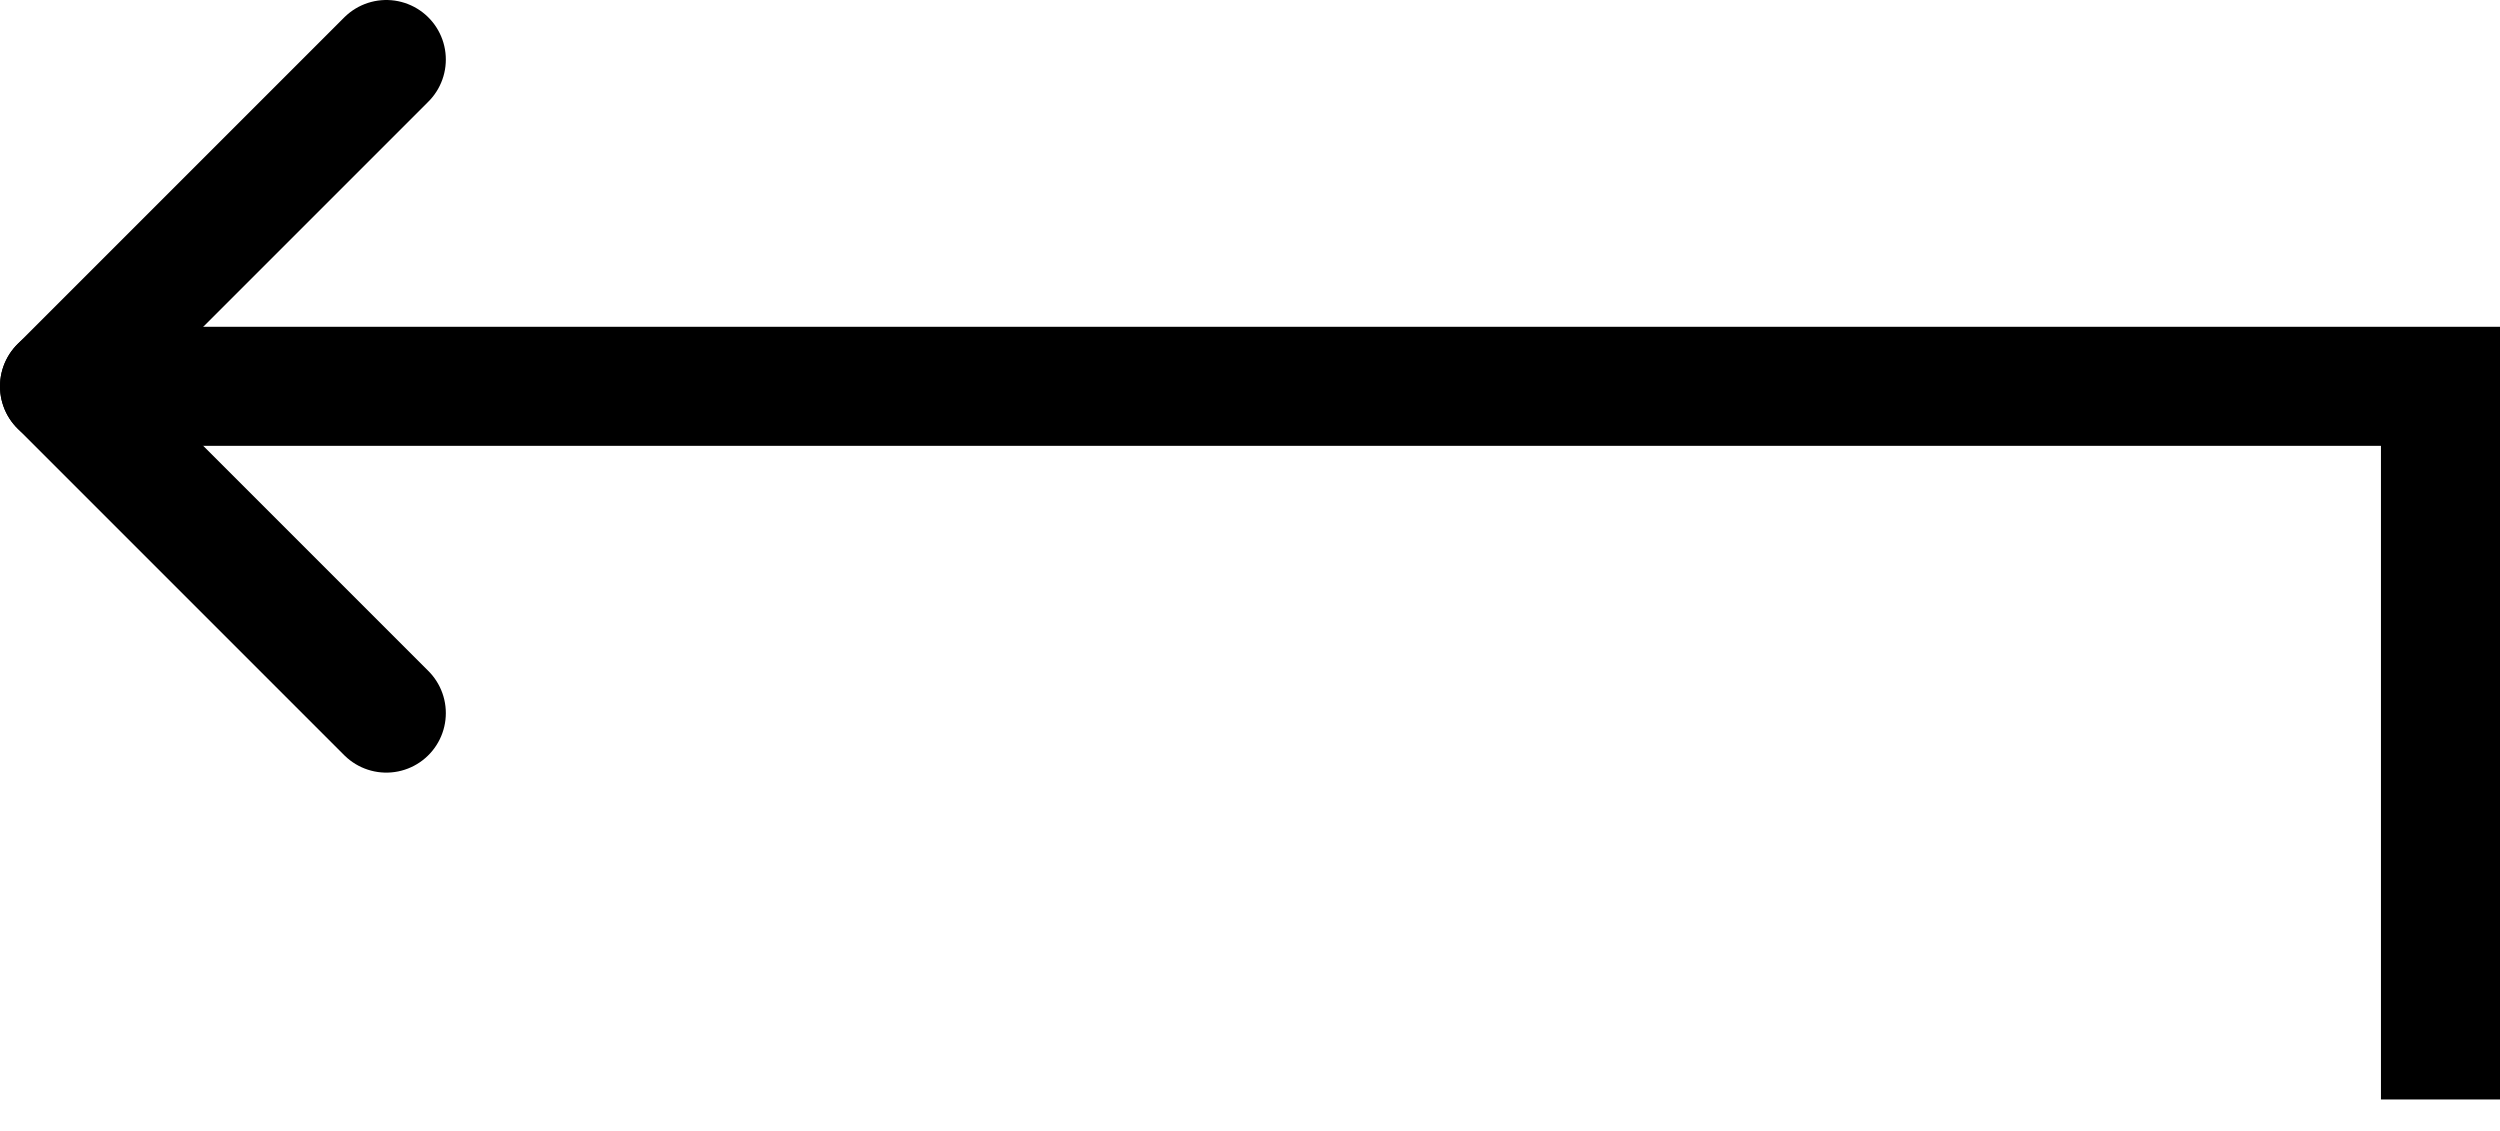
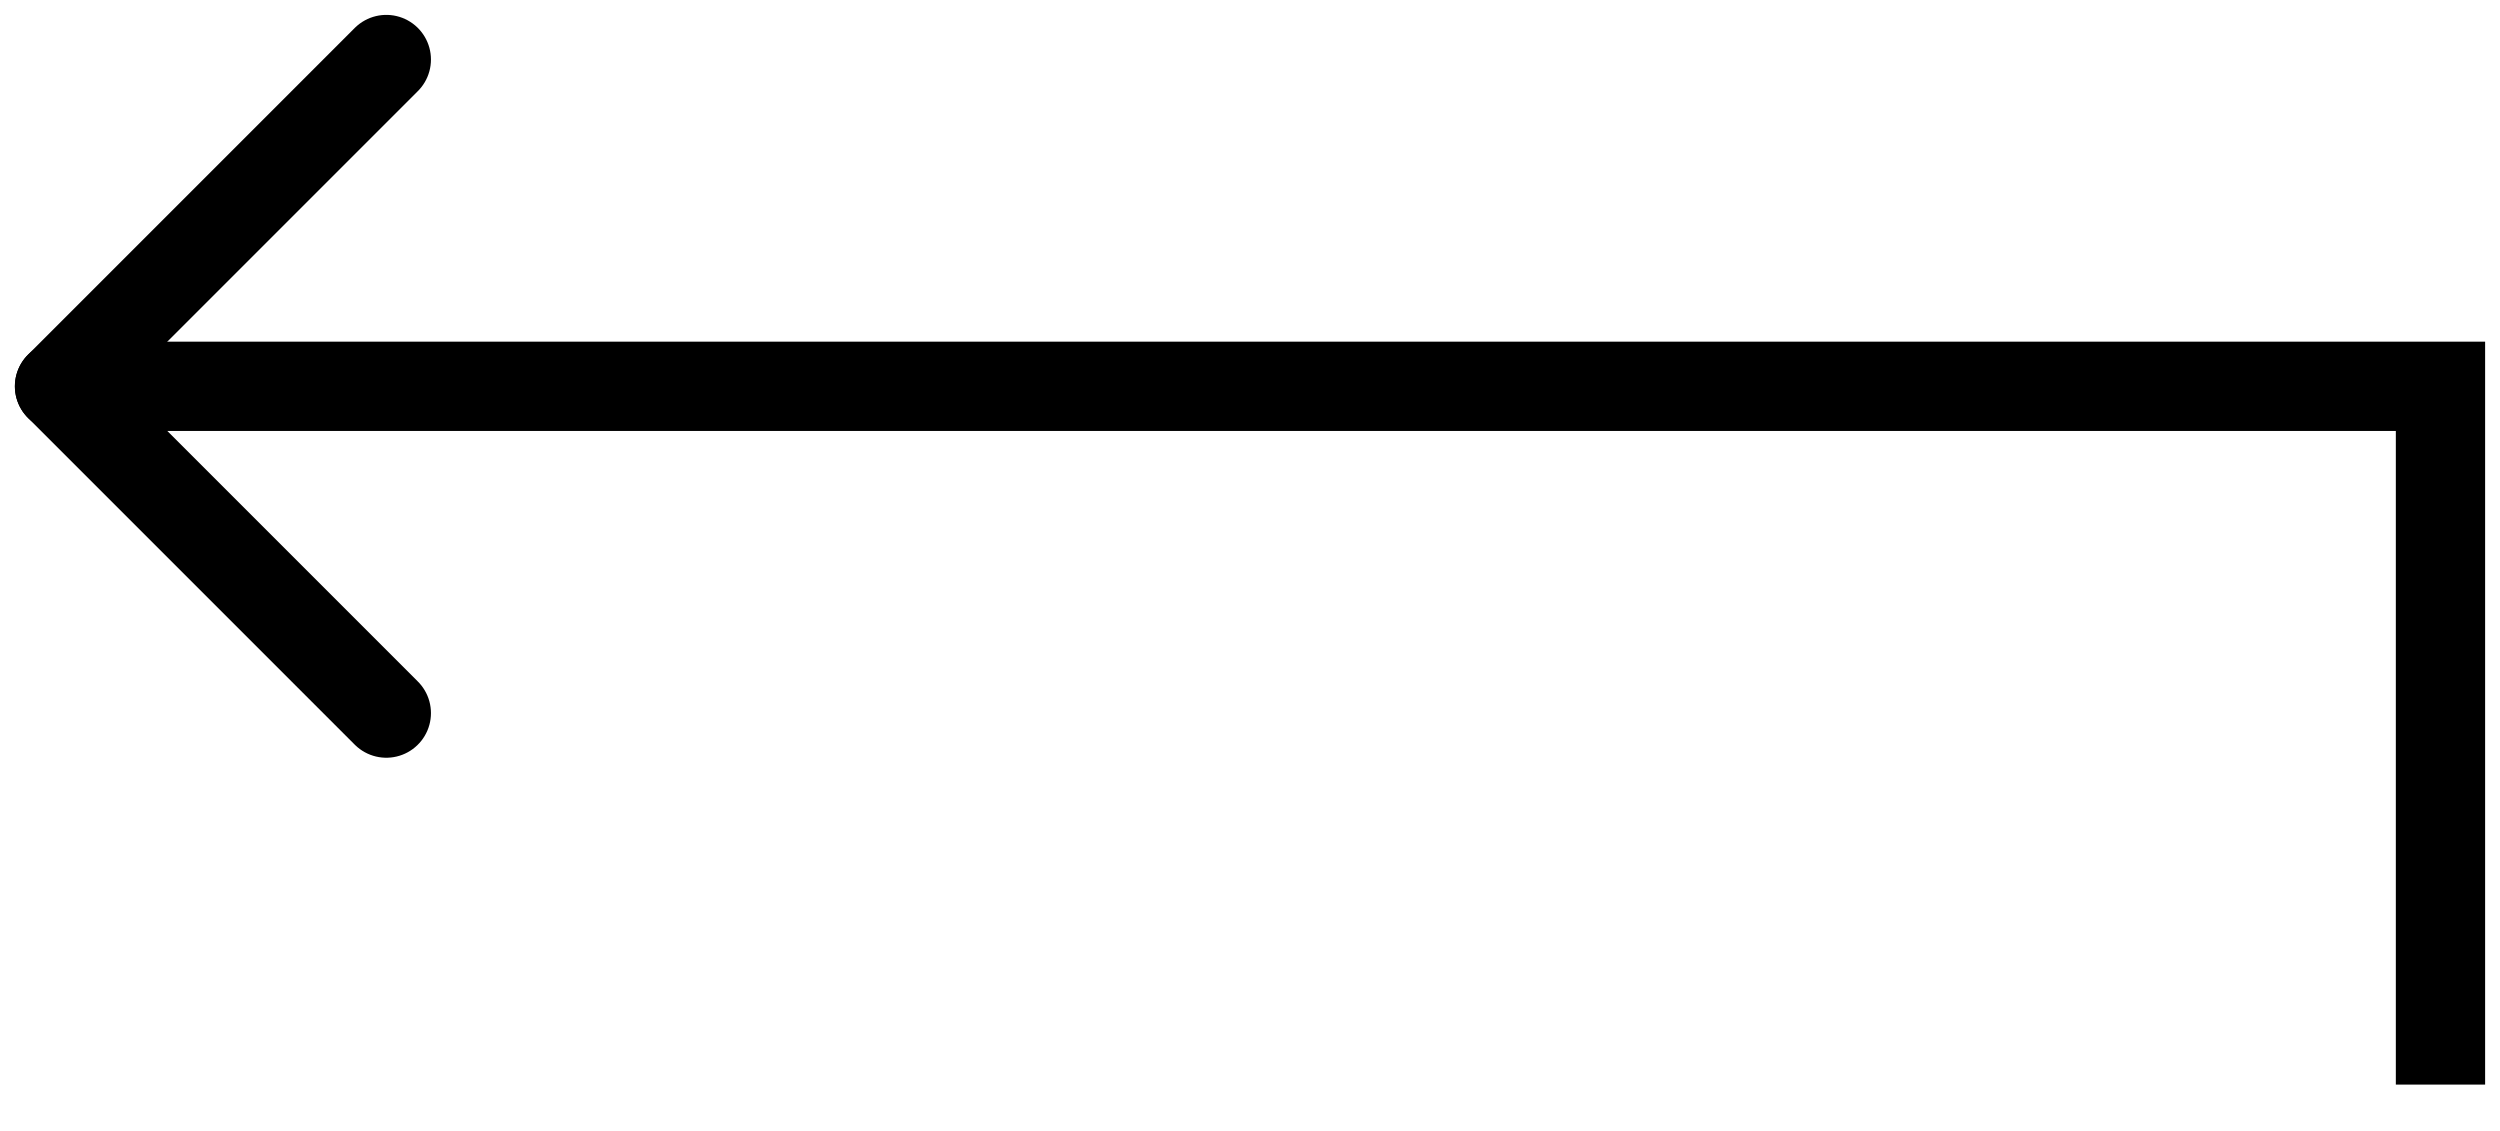
<svg xmlns="http://www.w3.org/2000/svg" width="42" height="19" viewBox="0 0 42 19" fill="none">
-   <path d="M41 17.471V6.49H1.784" stroke="#000000" stroke-width="2" stroke-linecap="square" />
-   <path d="M1 6.49L6.49 11.98" stroke="#000000" stroke-width="2" stroke-linecap="round" />
-   <path d="M1 6.49L6.49 1" stroke="#000000" stroke-width="2" stroke-linecap="round" />
+   <path d="M41 17.471V6.49H1.784" stroke="#000000" stroke-width="1.5" stroke-linecap="square" />
+   <path d="M1 6.49L6.49 11.98" stroke="#000000" stroke-width="1.5" stroke-linecap="round" />
+   <path d="M1 6.49L6.49 1" stroke="#000000" stroke-width="1.5" stroke-linecap="round" />
</svg>
